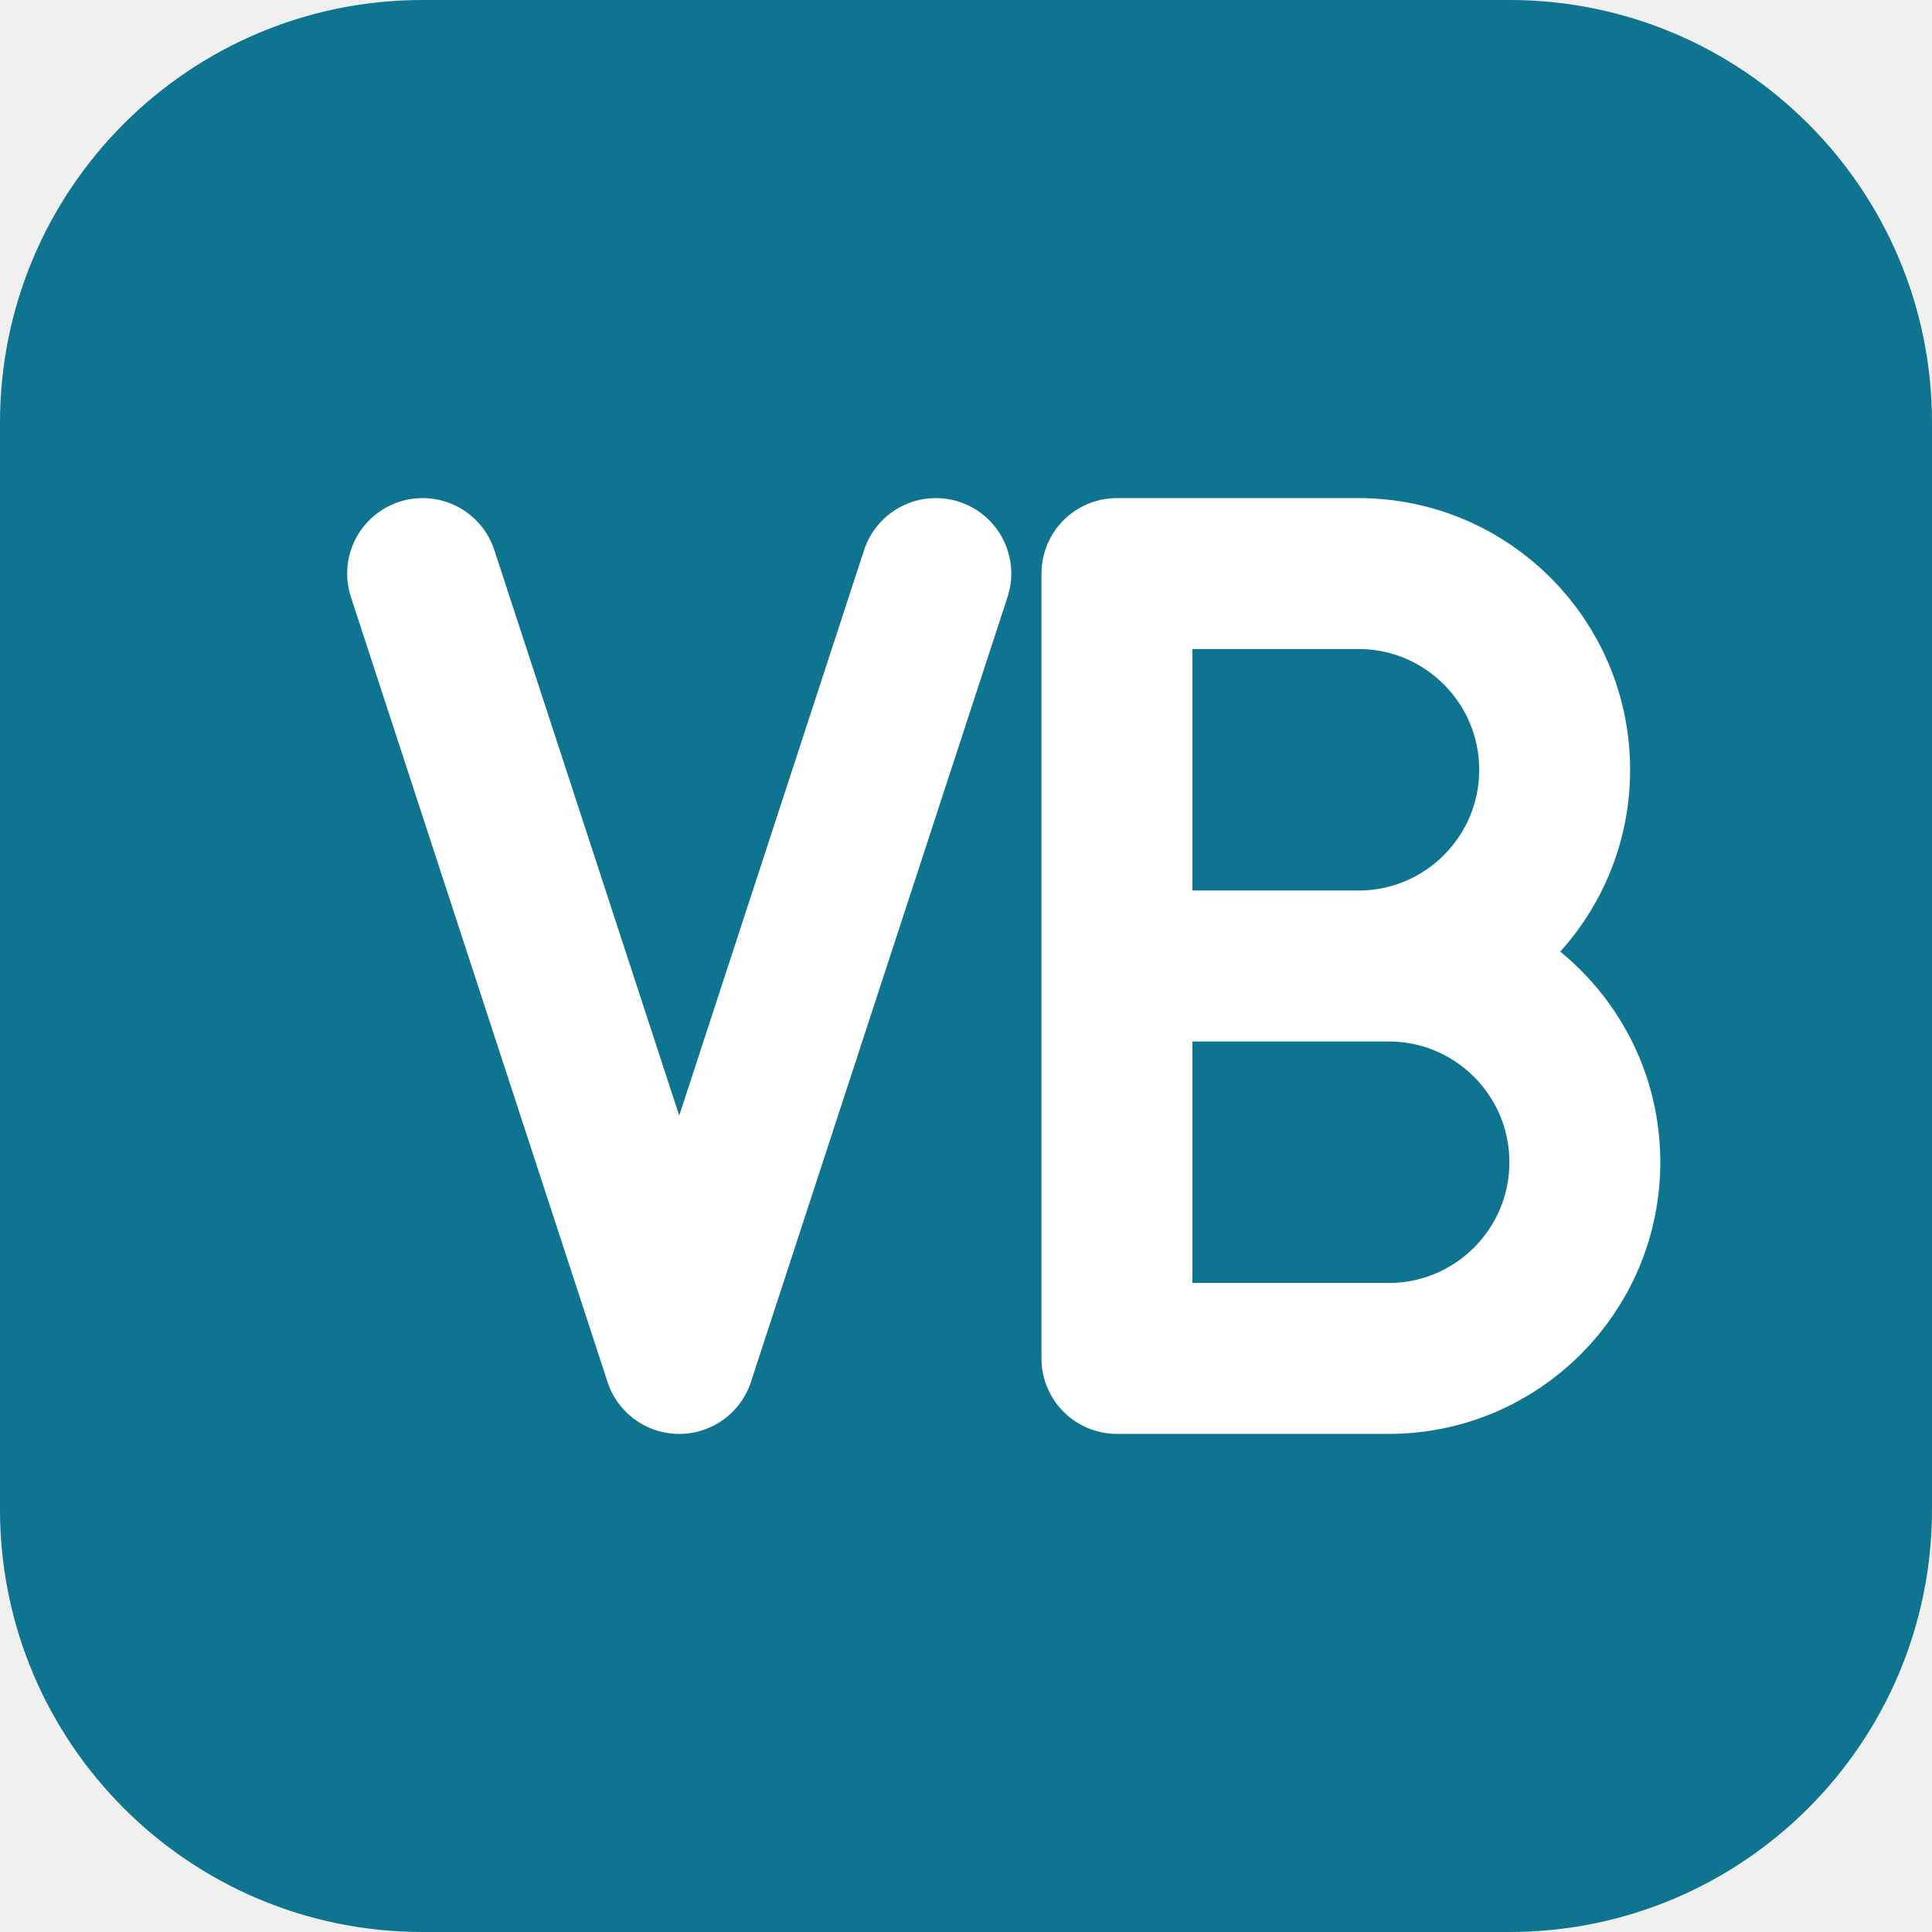
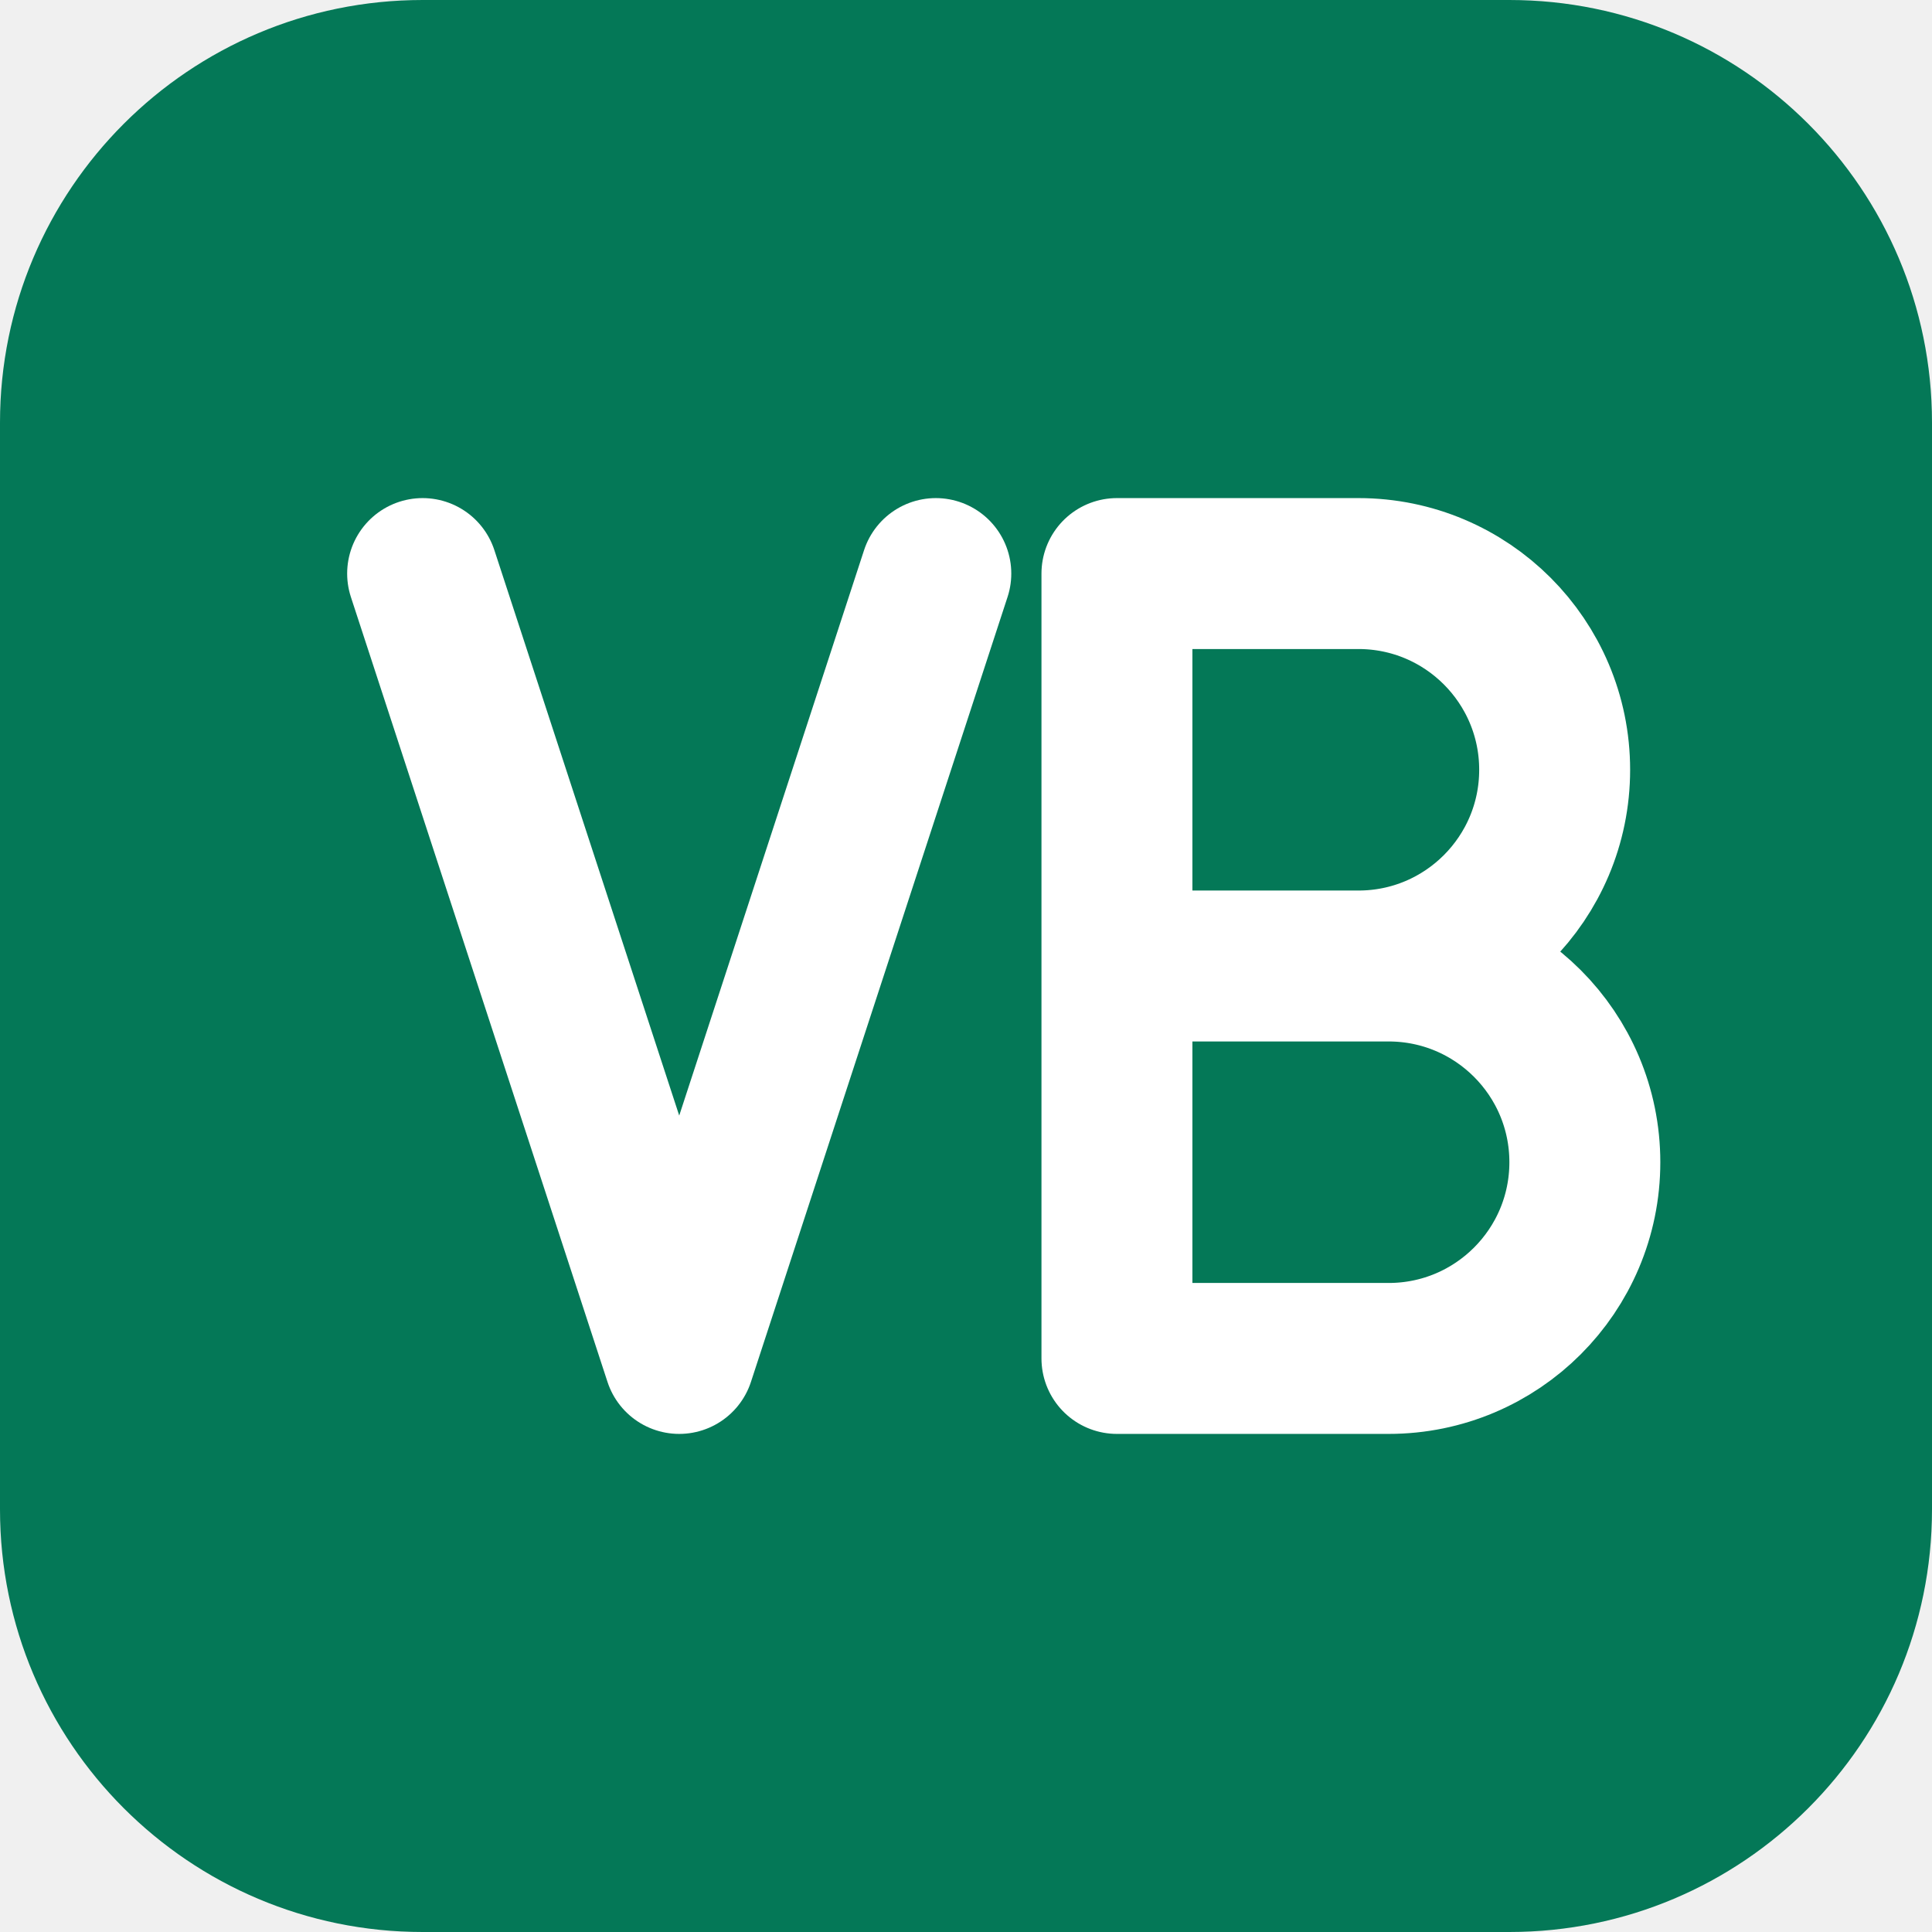
<svg xmlns="http://www.w3.org/2000/svg" viewBox="0 0 64 64">
-   <rect width="64" height="64" rx="14" fill="#0e7490" />
+   <rect width="64" height="64" rx="14" fill="#047857" />
  <g fill="none" stroke="#fff" stroke-width="5" stroke-linecap="round" stroke-linejoin="round">
    <path d="M14 19 L22.5 45 L31 19" />
    <path d="M37 45 V19 H45 A6.5 6.5 0 0 1 45 32 H37 M37 32 H46 A6.5 6.5 0 0 1 46 45 H37" />
  </g>
</svg>
